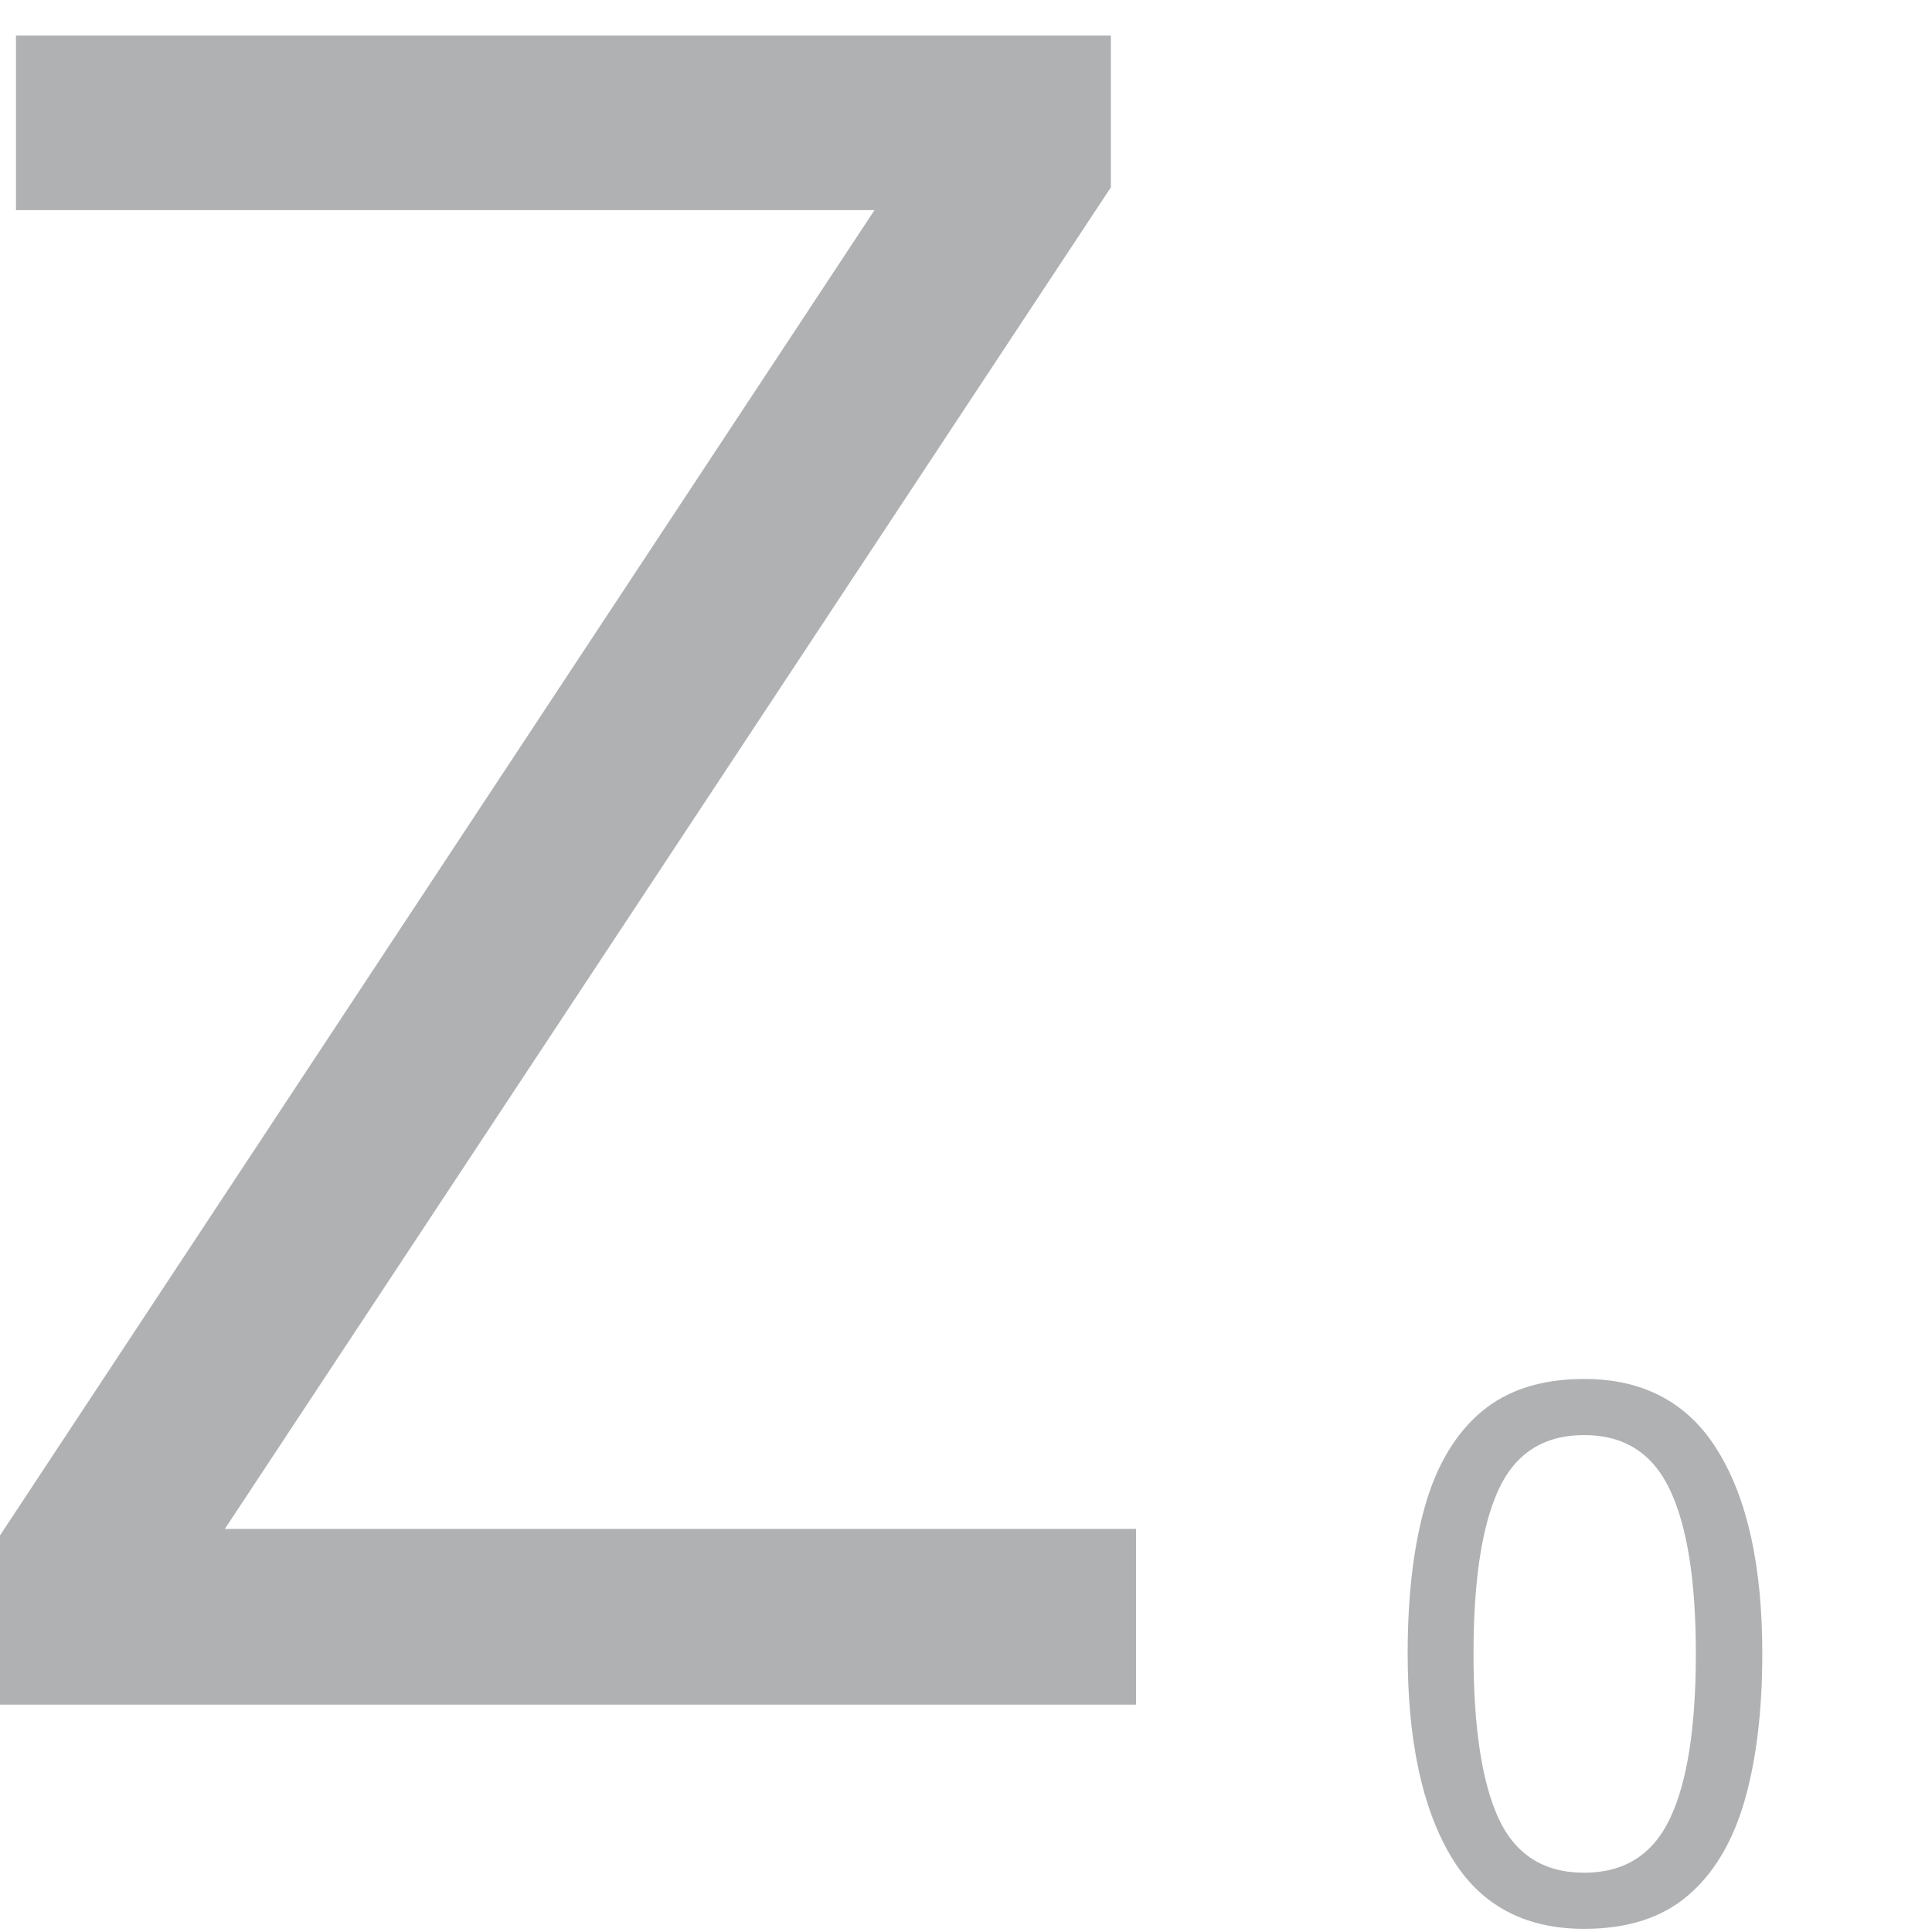
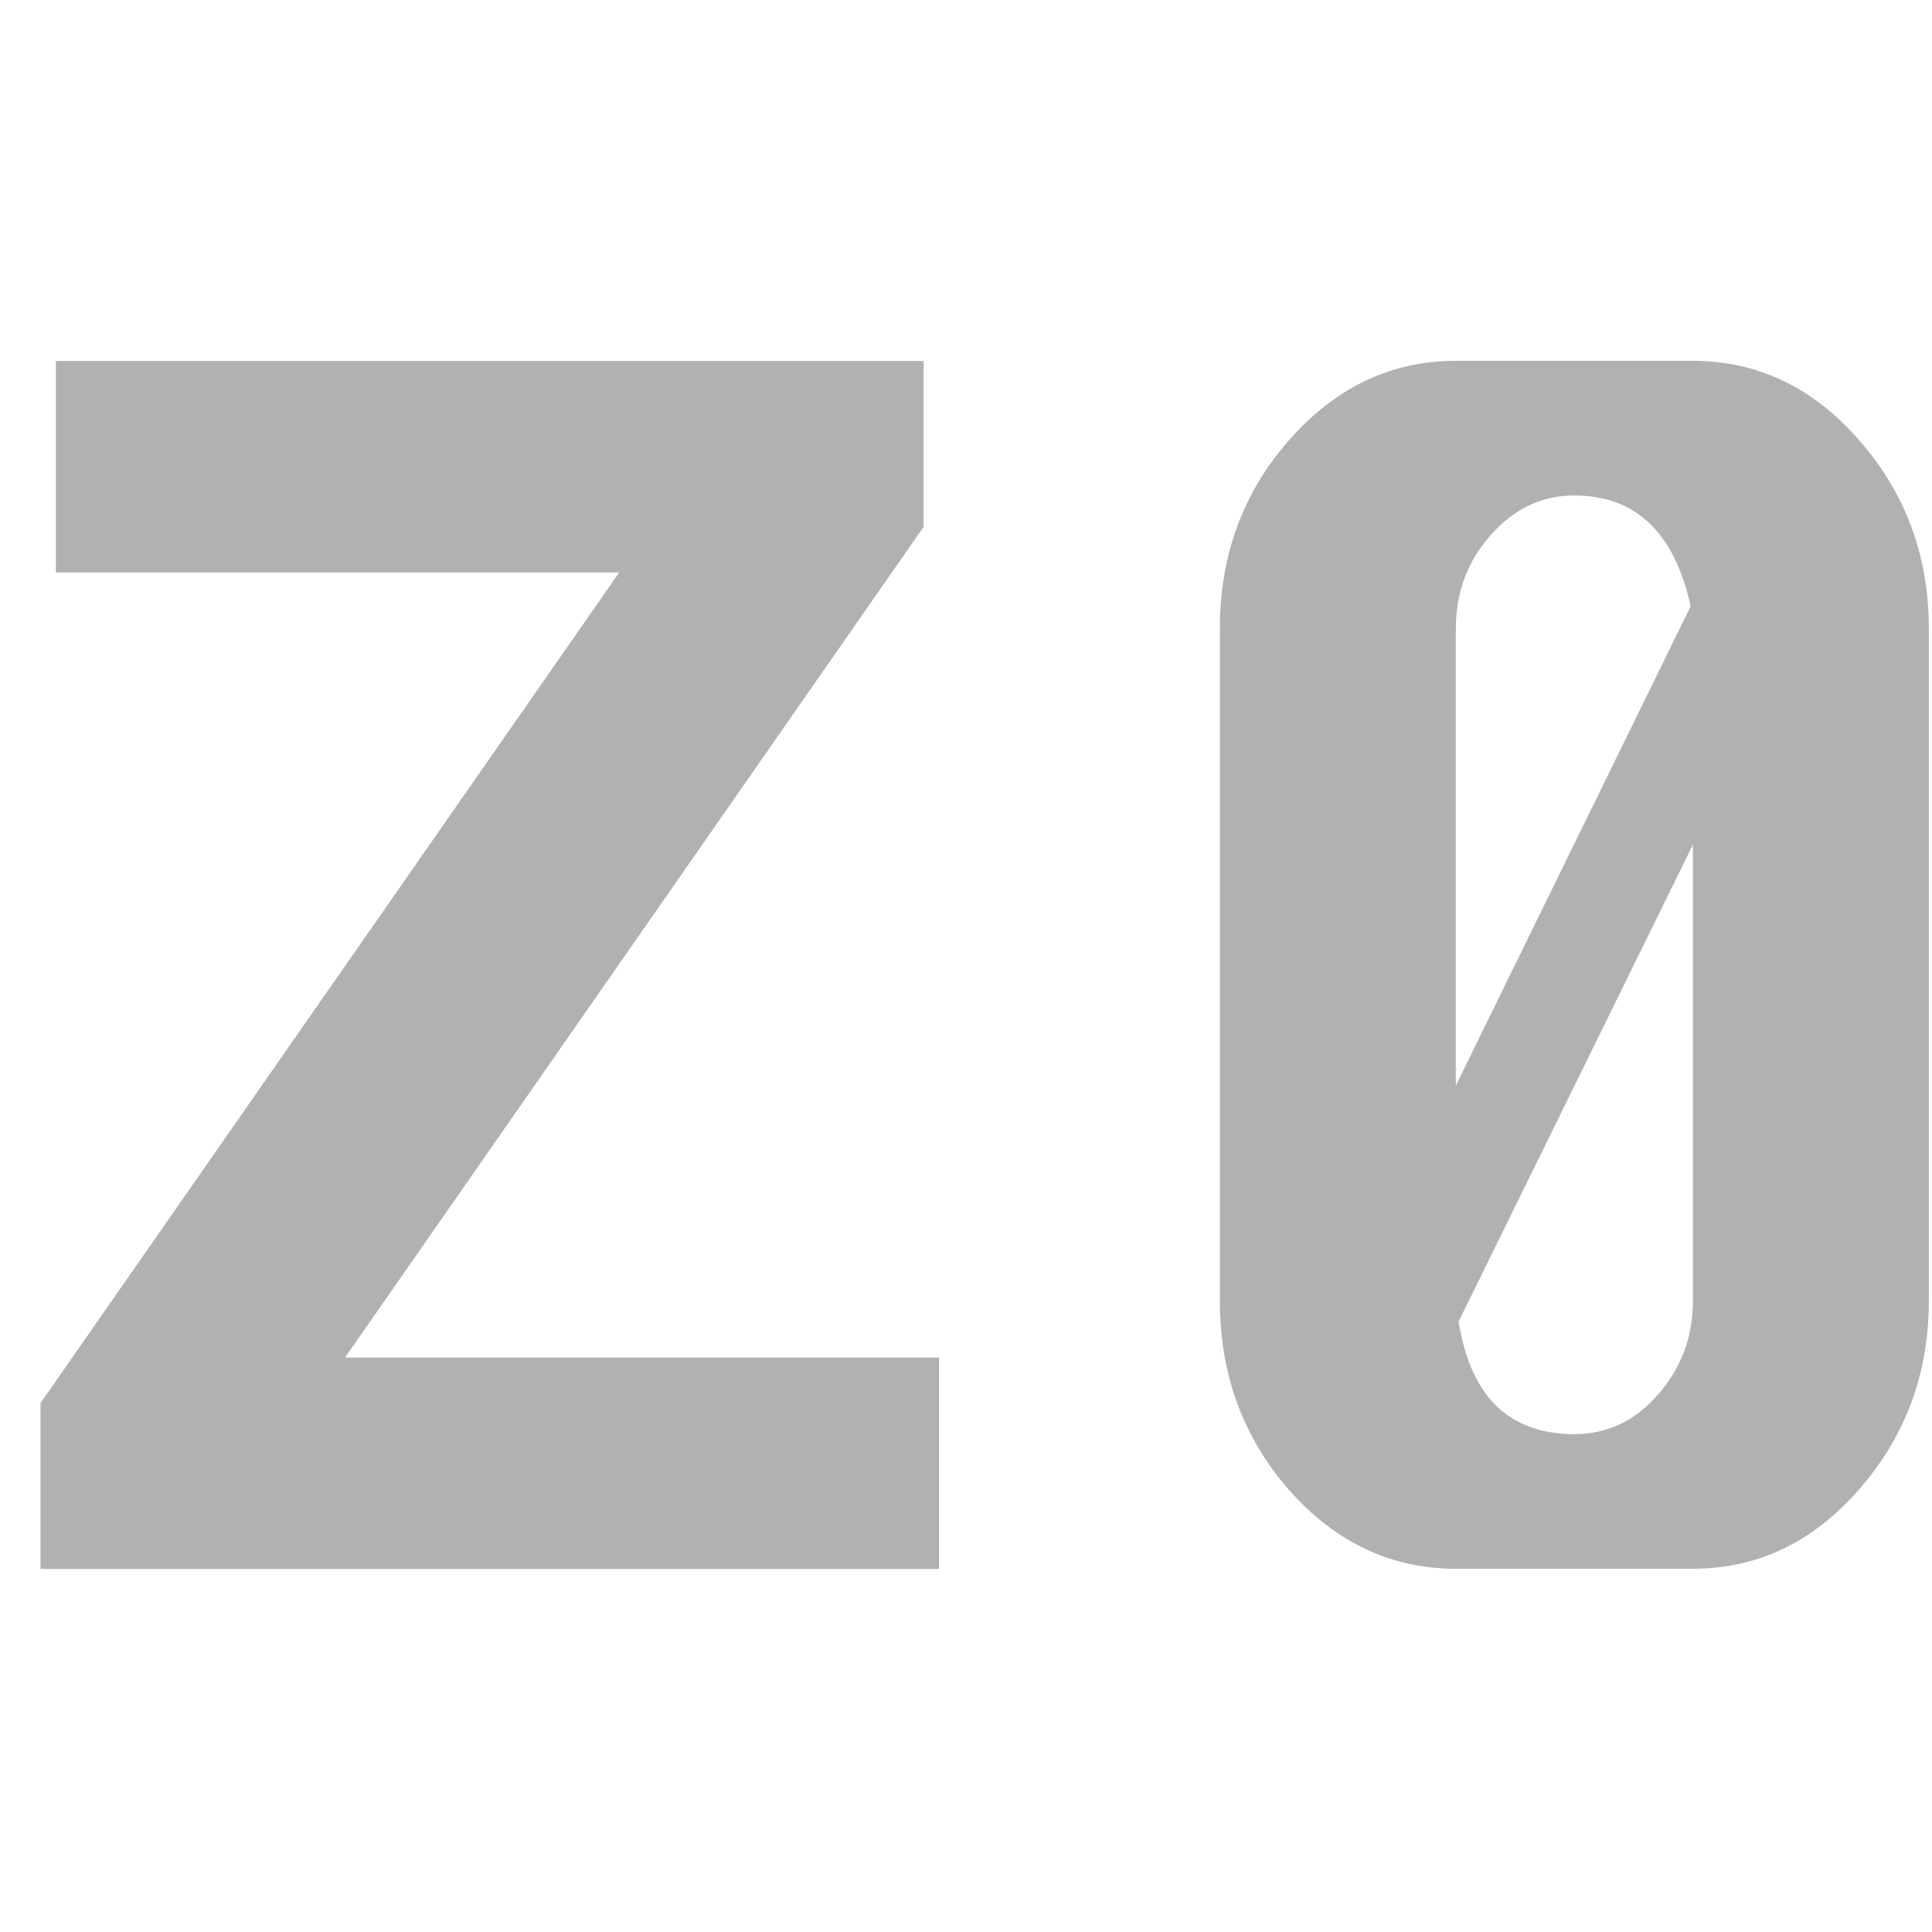
- <svg xmlns="http://www.w3.org/2000/svg" version="1.1" id="svg2" viewBox="0 0 16 16" height="16" width="16">
-   <defs id="defs4" />
-   <g style="display:none" id="layer2" transform="translate(0,-161.1653)">
-     <rect y="-6.9250491e-05" x="0" height="177.165" width="177.165" id="rect4140" style="opacity:0.573;fill:#afb1b3;fill-opacity:1;stroke:#afb1b3;stroke-width:1;stroke-miterlimit:4;stroke-dasharray:none;stroke-opacity:1" />
+ <svg xmlns="http://www.w3.org/2000/svg" width="16" height="16" version="1.1" viewBox="0 0 16 16">
+   <g transform="translate(0 -161.17)" display="none">
+     <rect y="-6.925e-5" width="177.17" height="177.17" fill="#afb1b3" opacity=".573" stroke="#afb1b3" />
  </g>
-   <g style="display:inline" transform="matrix(0.1032796,0,0,0.1032796,-1.706043,-91.53871)" id="layer1">
-     <g transform="translate(-16.39993,-9.115504)" id="g4152">
-       <text xml:space="preserve" style="font-style:normal;font-variant:normal;font-weight:normal;font-stretch:normal;font-size:40px;line-height:125%;font-family:opensans;-inkscape-font-specification:opensans;letter-spacing:0px;word-spacing:0px;fill:#afb1b3;fill-opacity:1;stroke:none;stroke-width:1px;stroke-linecap:butt;stroke-linejoin:miter;stroke-opacity:1;" x="24.496" y="1032.123" id="text4136">
-         <tspan id="tspan4138" x="24.496" y="1032.123" style="font-size:187.5px;fill:#afb1b3;fill-opacity:1;">Z</tspan>
+   <g transform="matrix(.10328 0 0 .10328 -1.5595 -91.539)">
+     <g transform="translate(-14.981 -9.1155)">
+       <text x="30.08" y="1021.242" fill="#afb1b3" font-family="opensans" font-size="28.94px" letter-spacing="0px" stroke-width=".724px" word-spacing="0px" style="line-height:0%" xml:space="preserve">
+         <tspan x="30.08" y="1021.242" fill="#afb1b3" font-family="sans-serif" font-size="135.66px" font-weight="bold" stroke-width=".724px">Z</tspan>
      </text>
-       <text xml:space="preserve" style="font-style:normal;font-weight:normal;font-size:40px;line-height:125%;font-family:sans-serif;letter-spacing:0px;word-spacing:0px;fill:#afb1b3;fill-opacity:1;stroke:none;stroke-width:1px;stroke-linecap:butt;stroke-linejoin:miter;stroke-opacity:1;" x="142.857" y="1049.505" id="text4148">
-         <tspan id="tspan4150" x="142.857" y="1049.505" style="font-size:60px;fill:#afb1b3;fill-opacity:1;">0</tspan>
-       </text>
+       <rect x="30.08" y="895.44" width="154.92" height="154.92" fill="none" />
+       <g transform="matrix(1.895 0 0 2.1524 -3693.4 426.67)" fill="#afb1b3" stroke-width="1px">
+         <path d="m2026.5 231.23h10.031q4.102 0 7.031 2.953 2.953 2.953 2.953 7.031v25.031q0 4.055-2.953 7.031-2.93 2.953-7.031 2.953h-10.031q-4.102 0-7.055-2.93-2.93-2.953-2.93-7.055v-25.031q0-4.102 2.93-7.031 2.953-2.953 7.055-2.953zm0.117 35.789q0.375 2.086 1.594 3.141 1.242 1.055 3.305 1.055 2.086 0 3.539-1.477 1.477-1.477 1.477-3.492v-16.992zm9.82-26.648q-1.031-4.125-4.922-4.125-2.062 0-3.539 1.477-1.476 1.453-1.476 3.492v17.016z" fill="#afb1b3" />
+       </g>
    </g>
  </g>
</svg>
